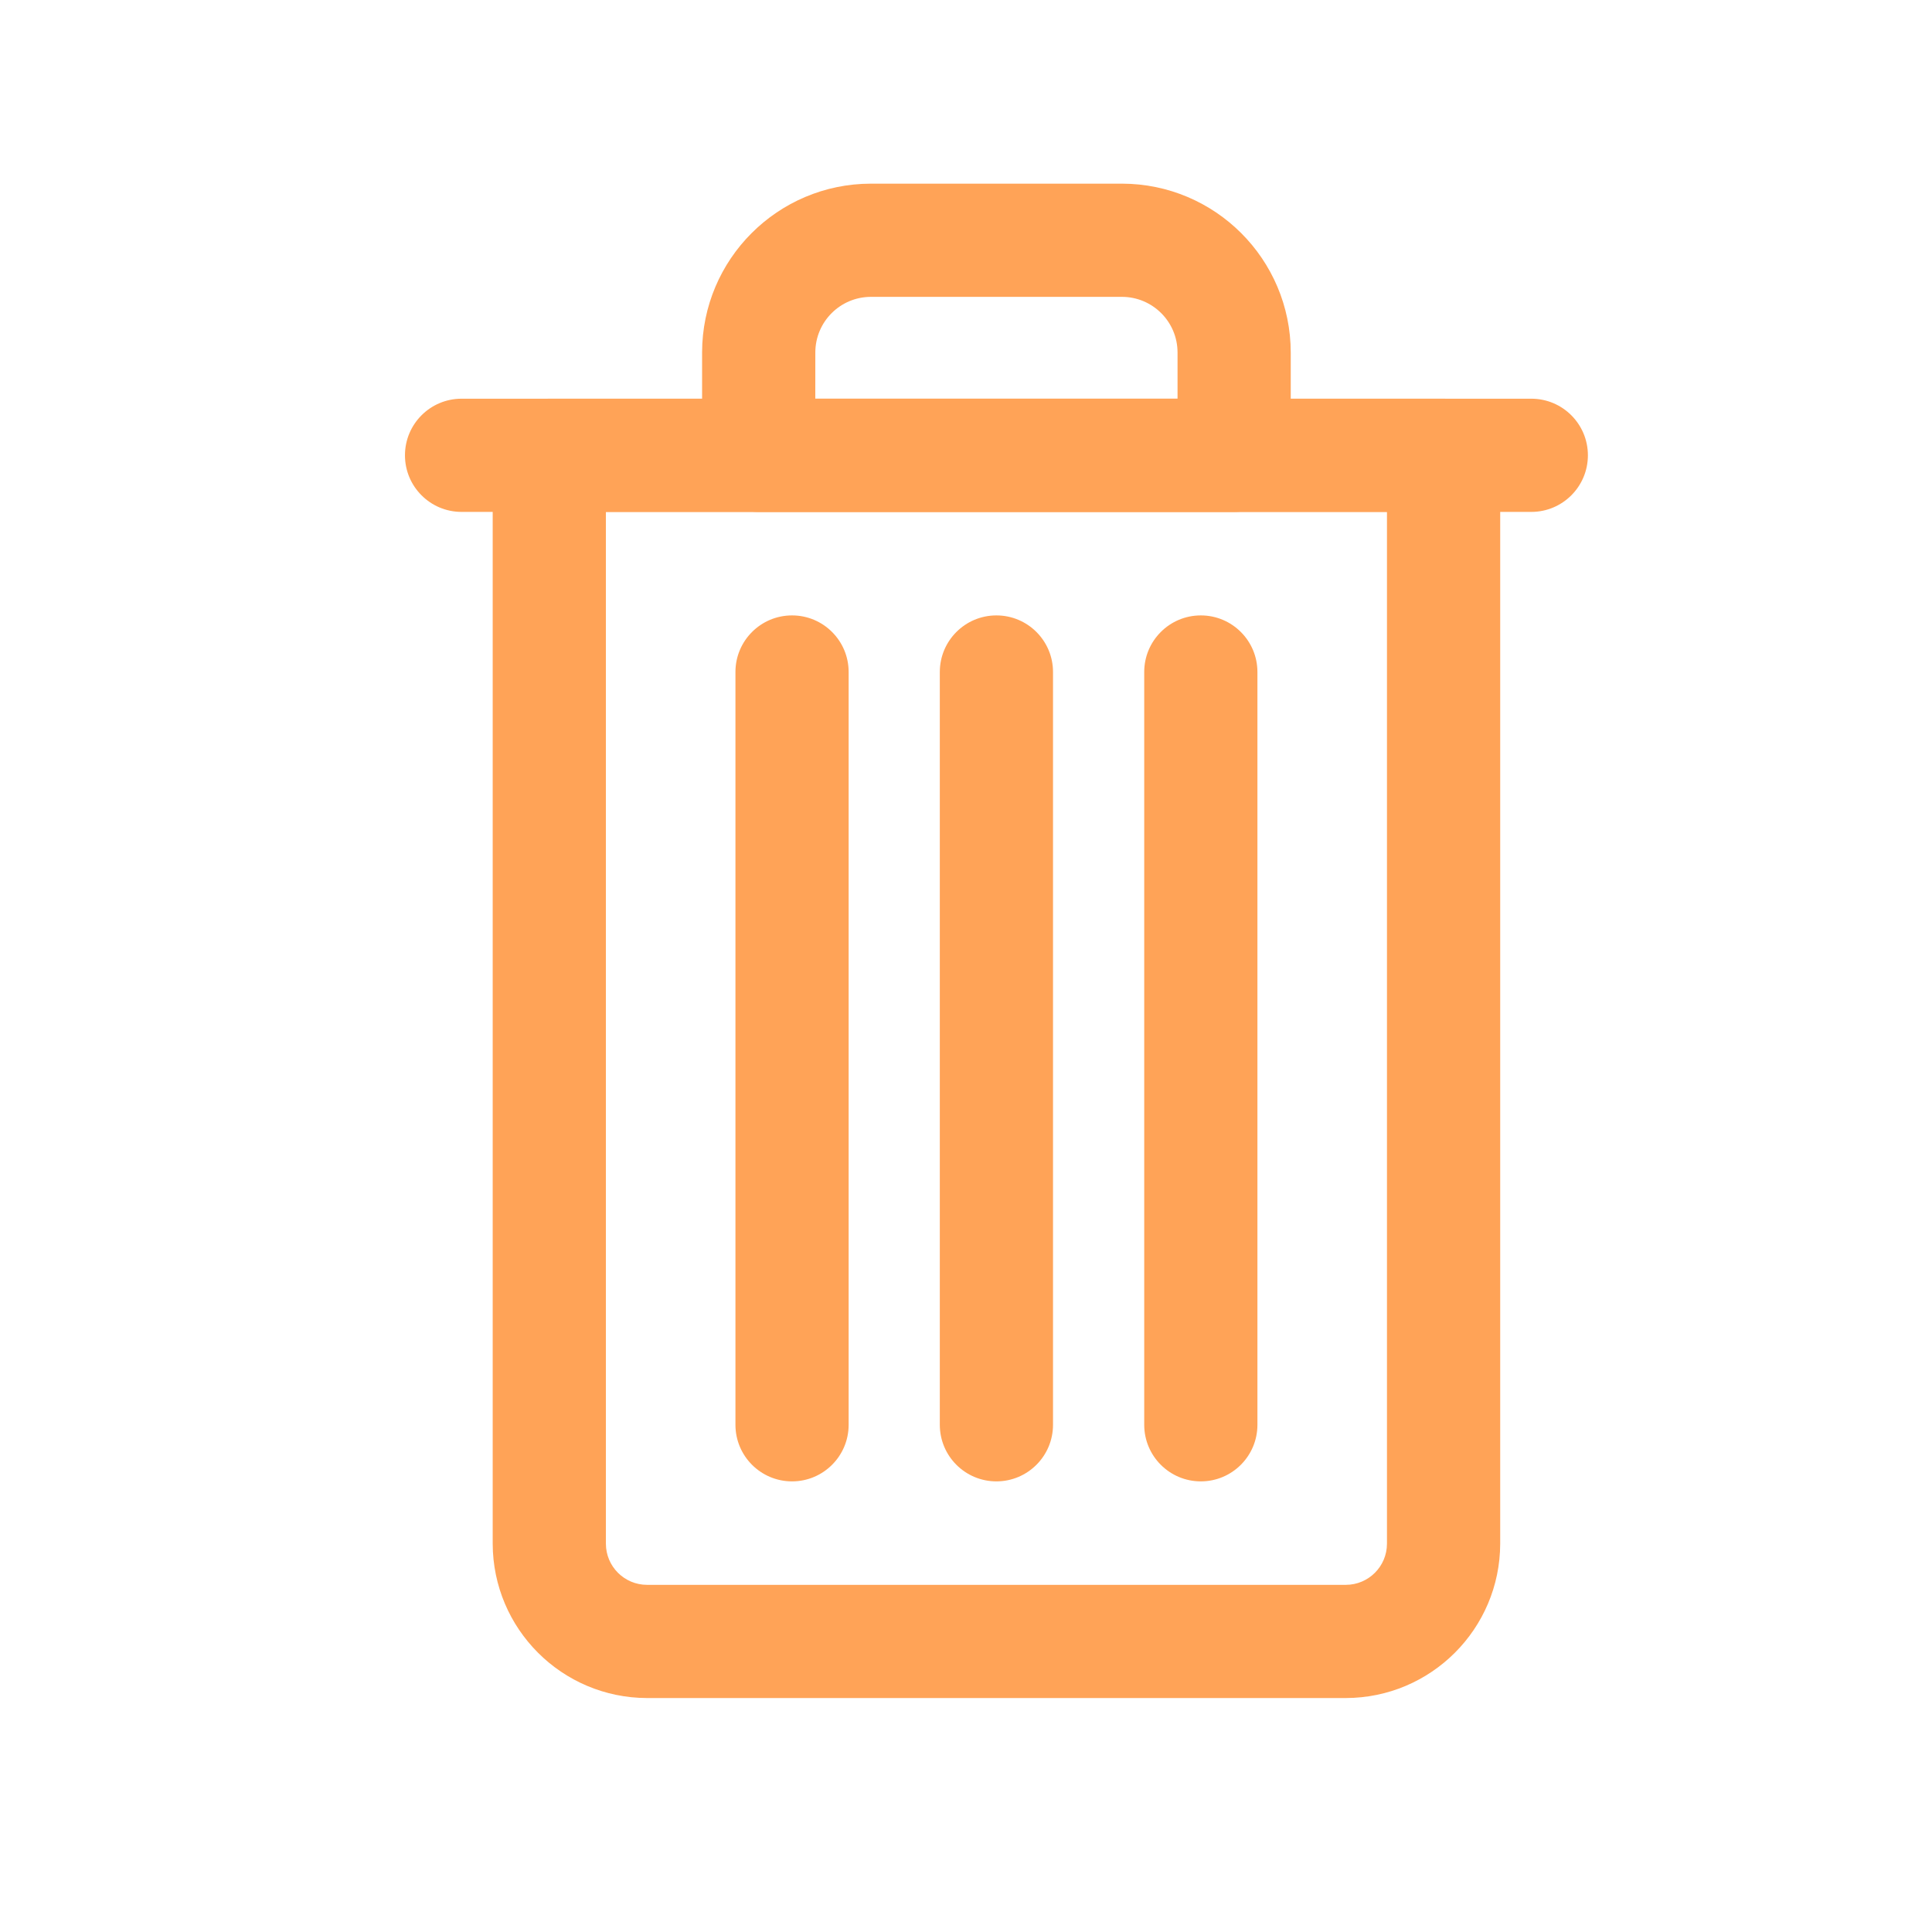
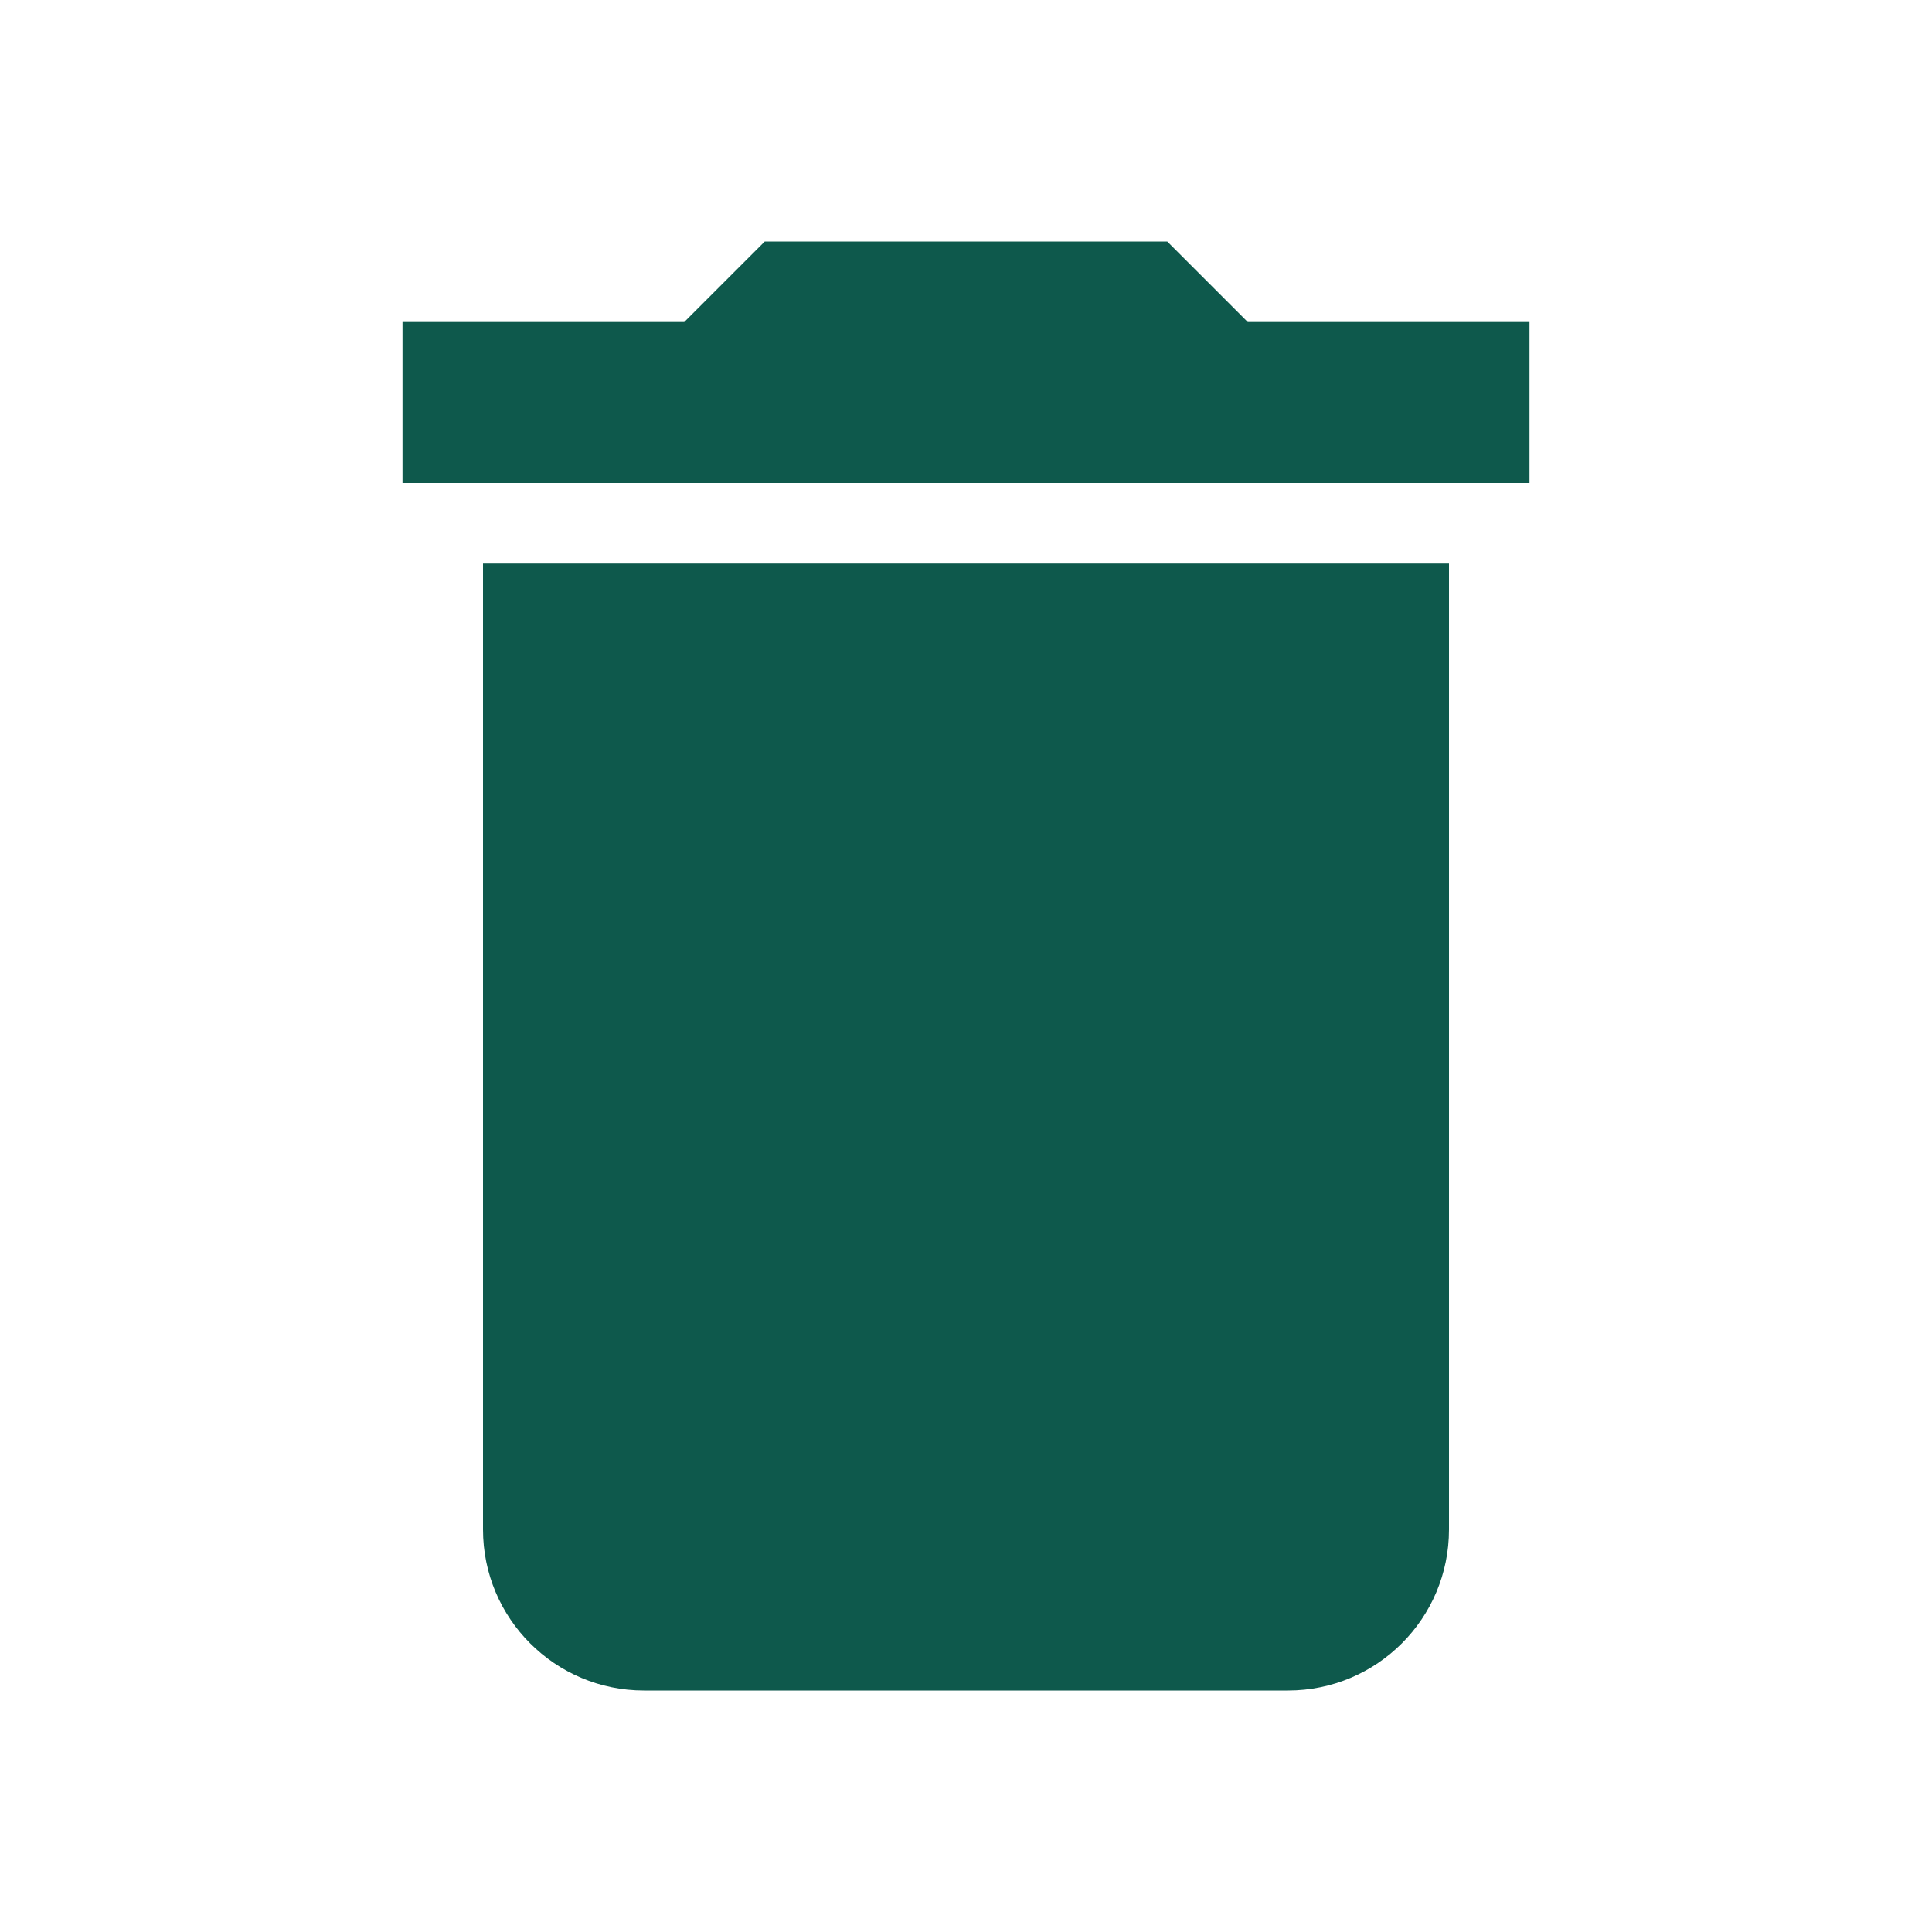
- <svg xmlns="http://www.w3.org/2000/svg" viewBox="0 0 512 512">
-   <g data-name="1">
-     <path d="M356.65 450H171.47a41 41 0 0 1-40.9-40.9V120.66a15 15 0 0 1 15-15h237a15 15 0 0 1 15 15V409.1a41 41 0 0 1-40.92 40.9ZM160.57 135.66V409.1a10.91 10.91 0 0 0 10.9 10.9h185.18a10.91 10.91 0 0 0 10.91-10.9V135.66Z" fill="#ffa357" class="fill-000000" />
-     <path d="M327.06 135.66h-126a15 15 0 0 1-15-15V93.4a44.79 44.79 0 0 1 44.74-44.73h66.52a44.79 44.79 0 0 1 44.74 44.73v27.26a15 15 0 0 1-15 15Zm-111-30h96V93.4a14.75 14.75 0 0 0-14.74-14.73H230.8a14.75 14.75 0 0 0-14.73 14.73ZM264.06 392.58a15 15 0 0 1-15-15V178.09a15 15 0 1 1 30 0v199.49a15 15 0 0 1-15 15ZM209.9 392.58a15 15 0 0 1-15-15V178.09a15 15 0 0 1 30 0v199.49a15 15 0 0 1-15 15ZM318.23 392.58a15 15 0 0 1-15-15V178.09a15 15 0 0 1 30 0v199.49a15 15 0 0 1-15 15Z" fill="#ffa357" class="fill-000000" />
-     <path d="M405.81 135.66H122.32a15 15 0 0 1 0-30h283.49a15 15 0 0 1 0 30Z" fill="#ffa357" class="fill-000000" />
-   </g>
+ <svg xmlns="http://www.w3.org/2000/svg" viewBox="0 0 48 48">
+   <path d="M12 38c0 2.21 1.79 4 4 4h16c2.21 0 4-1.79 4-4V14H12v24zM38 8h-7l-2-2H19l-2 2h-7v4h28V8z" fill="#0e594c" class="fill-000000" />
+   <path d="M0 0h48v48H0z" fill="none" />
</svg>
